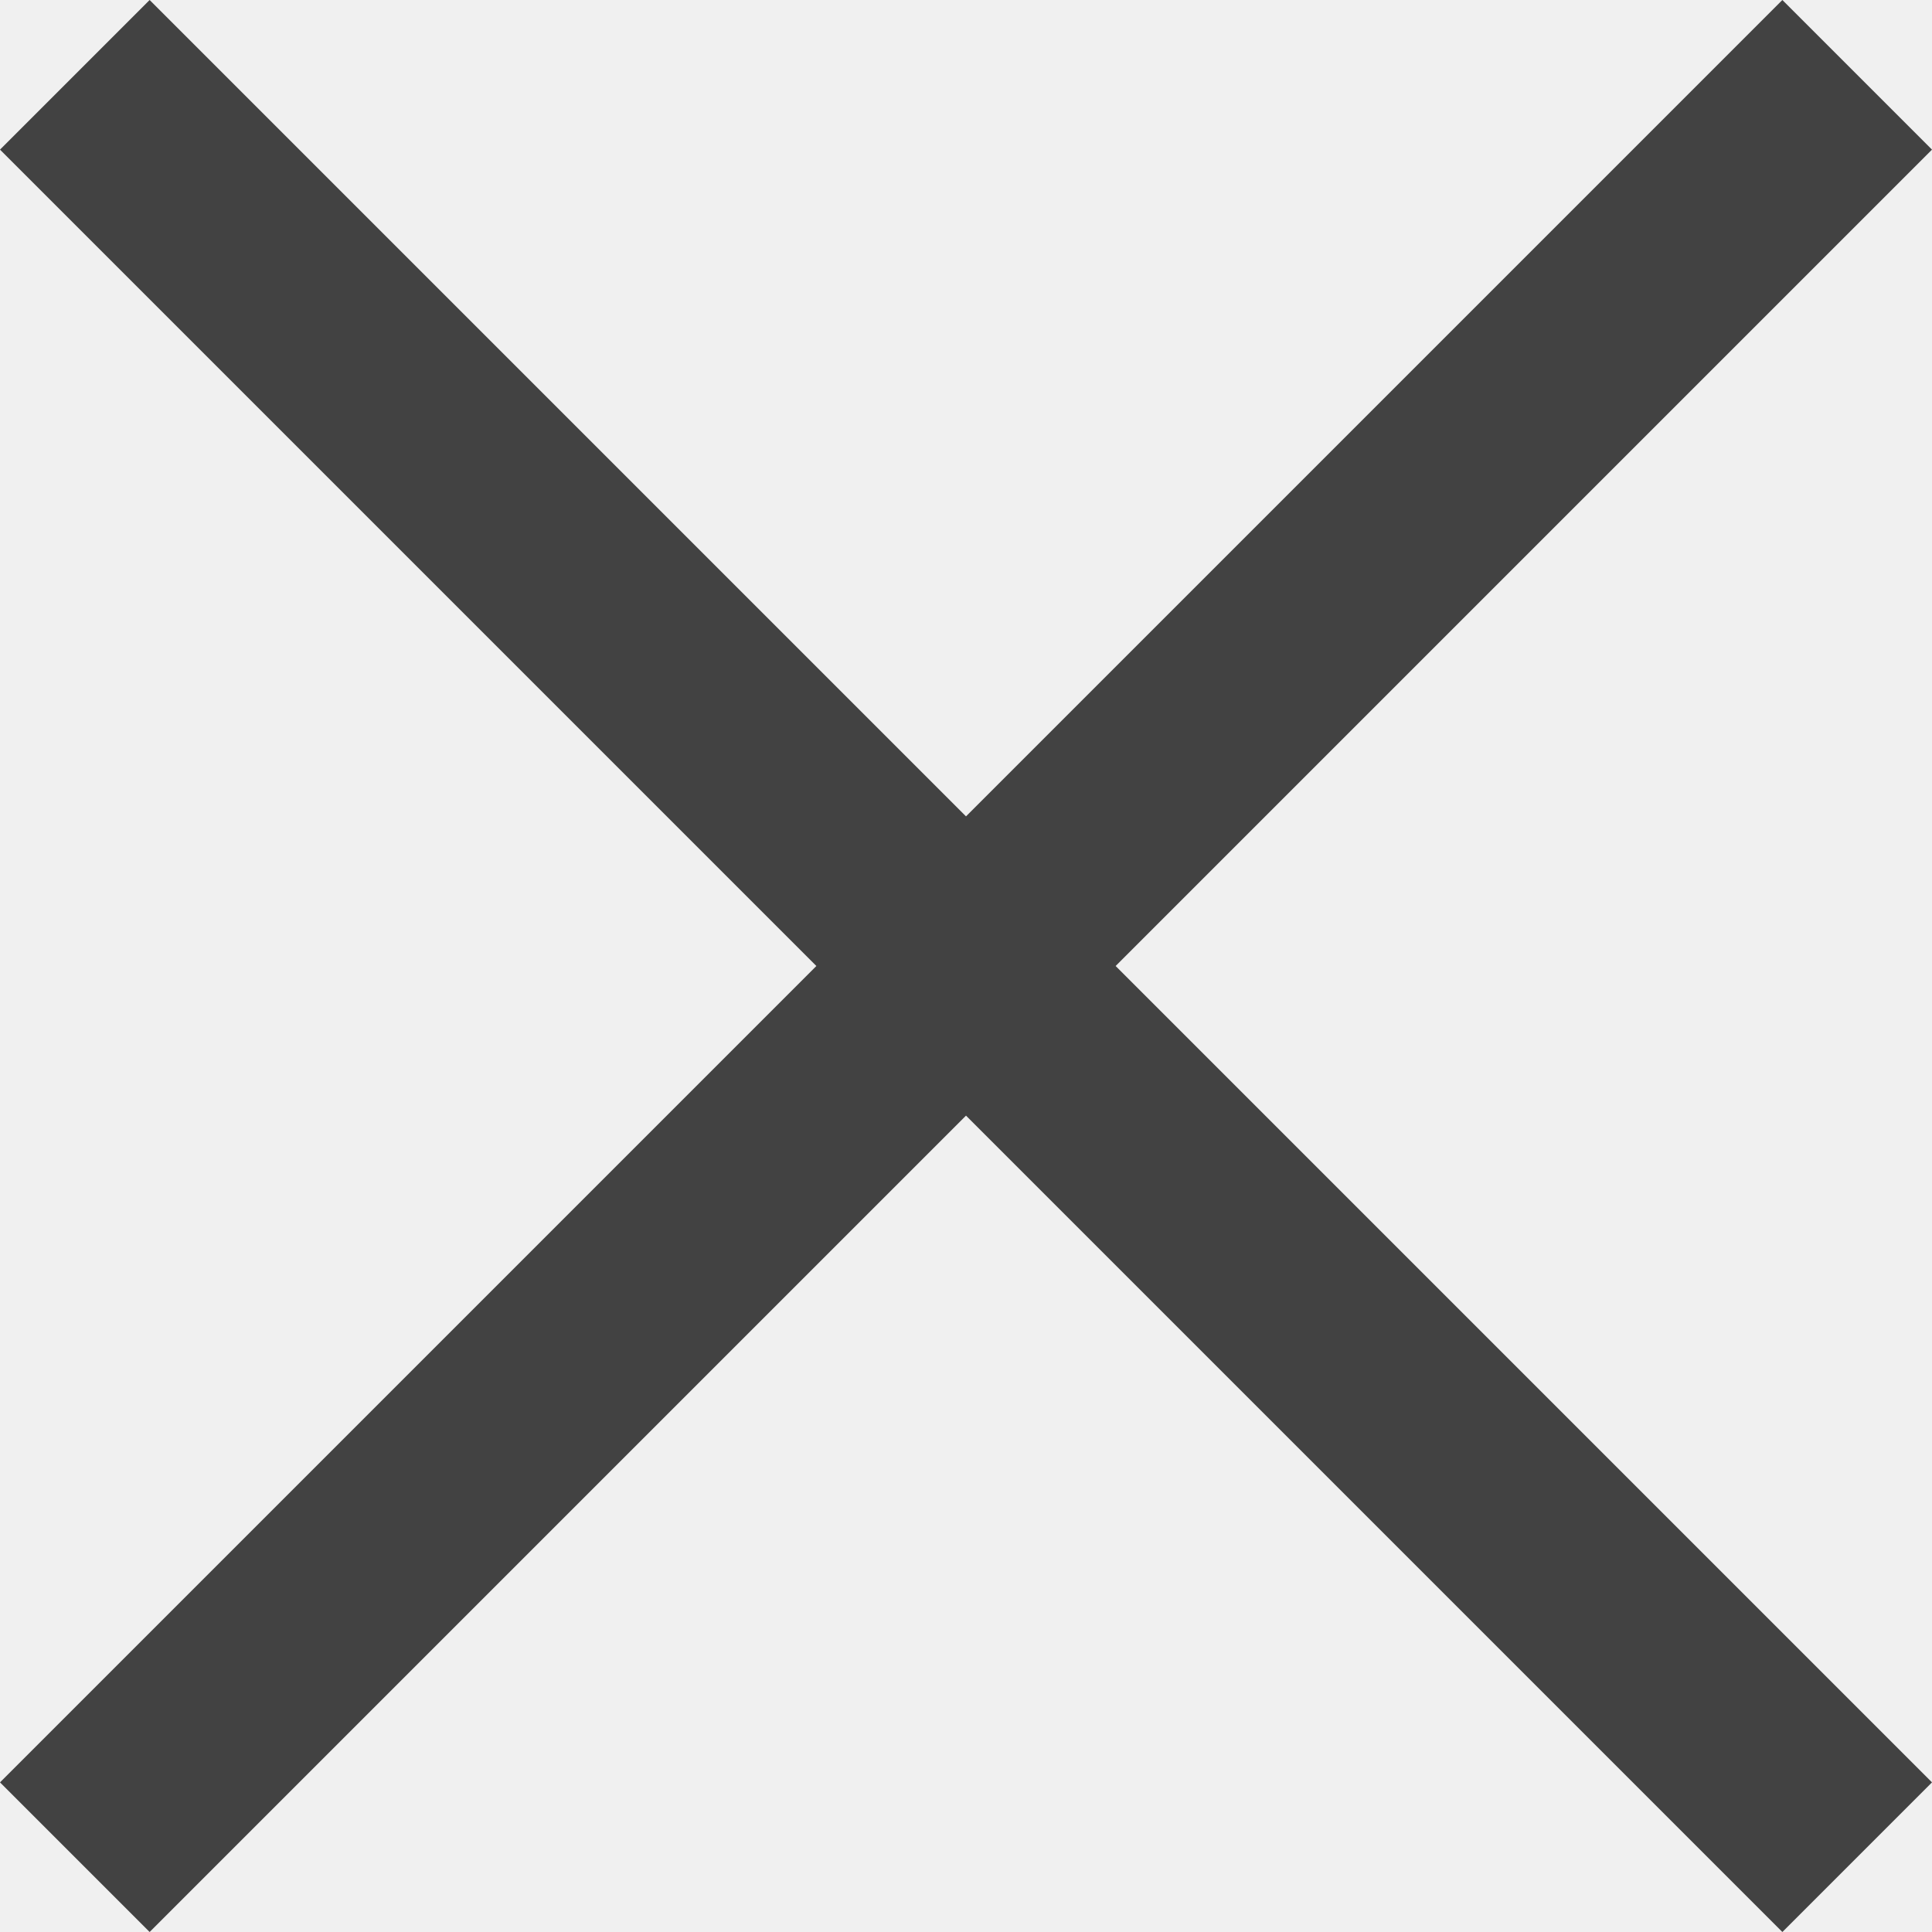
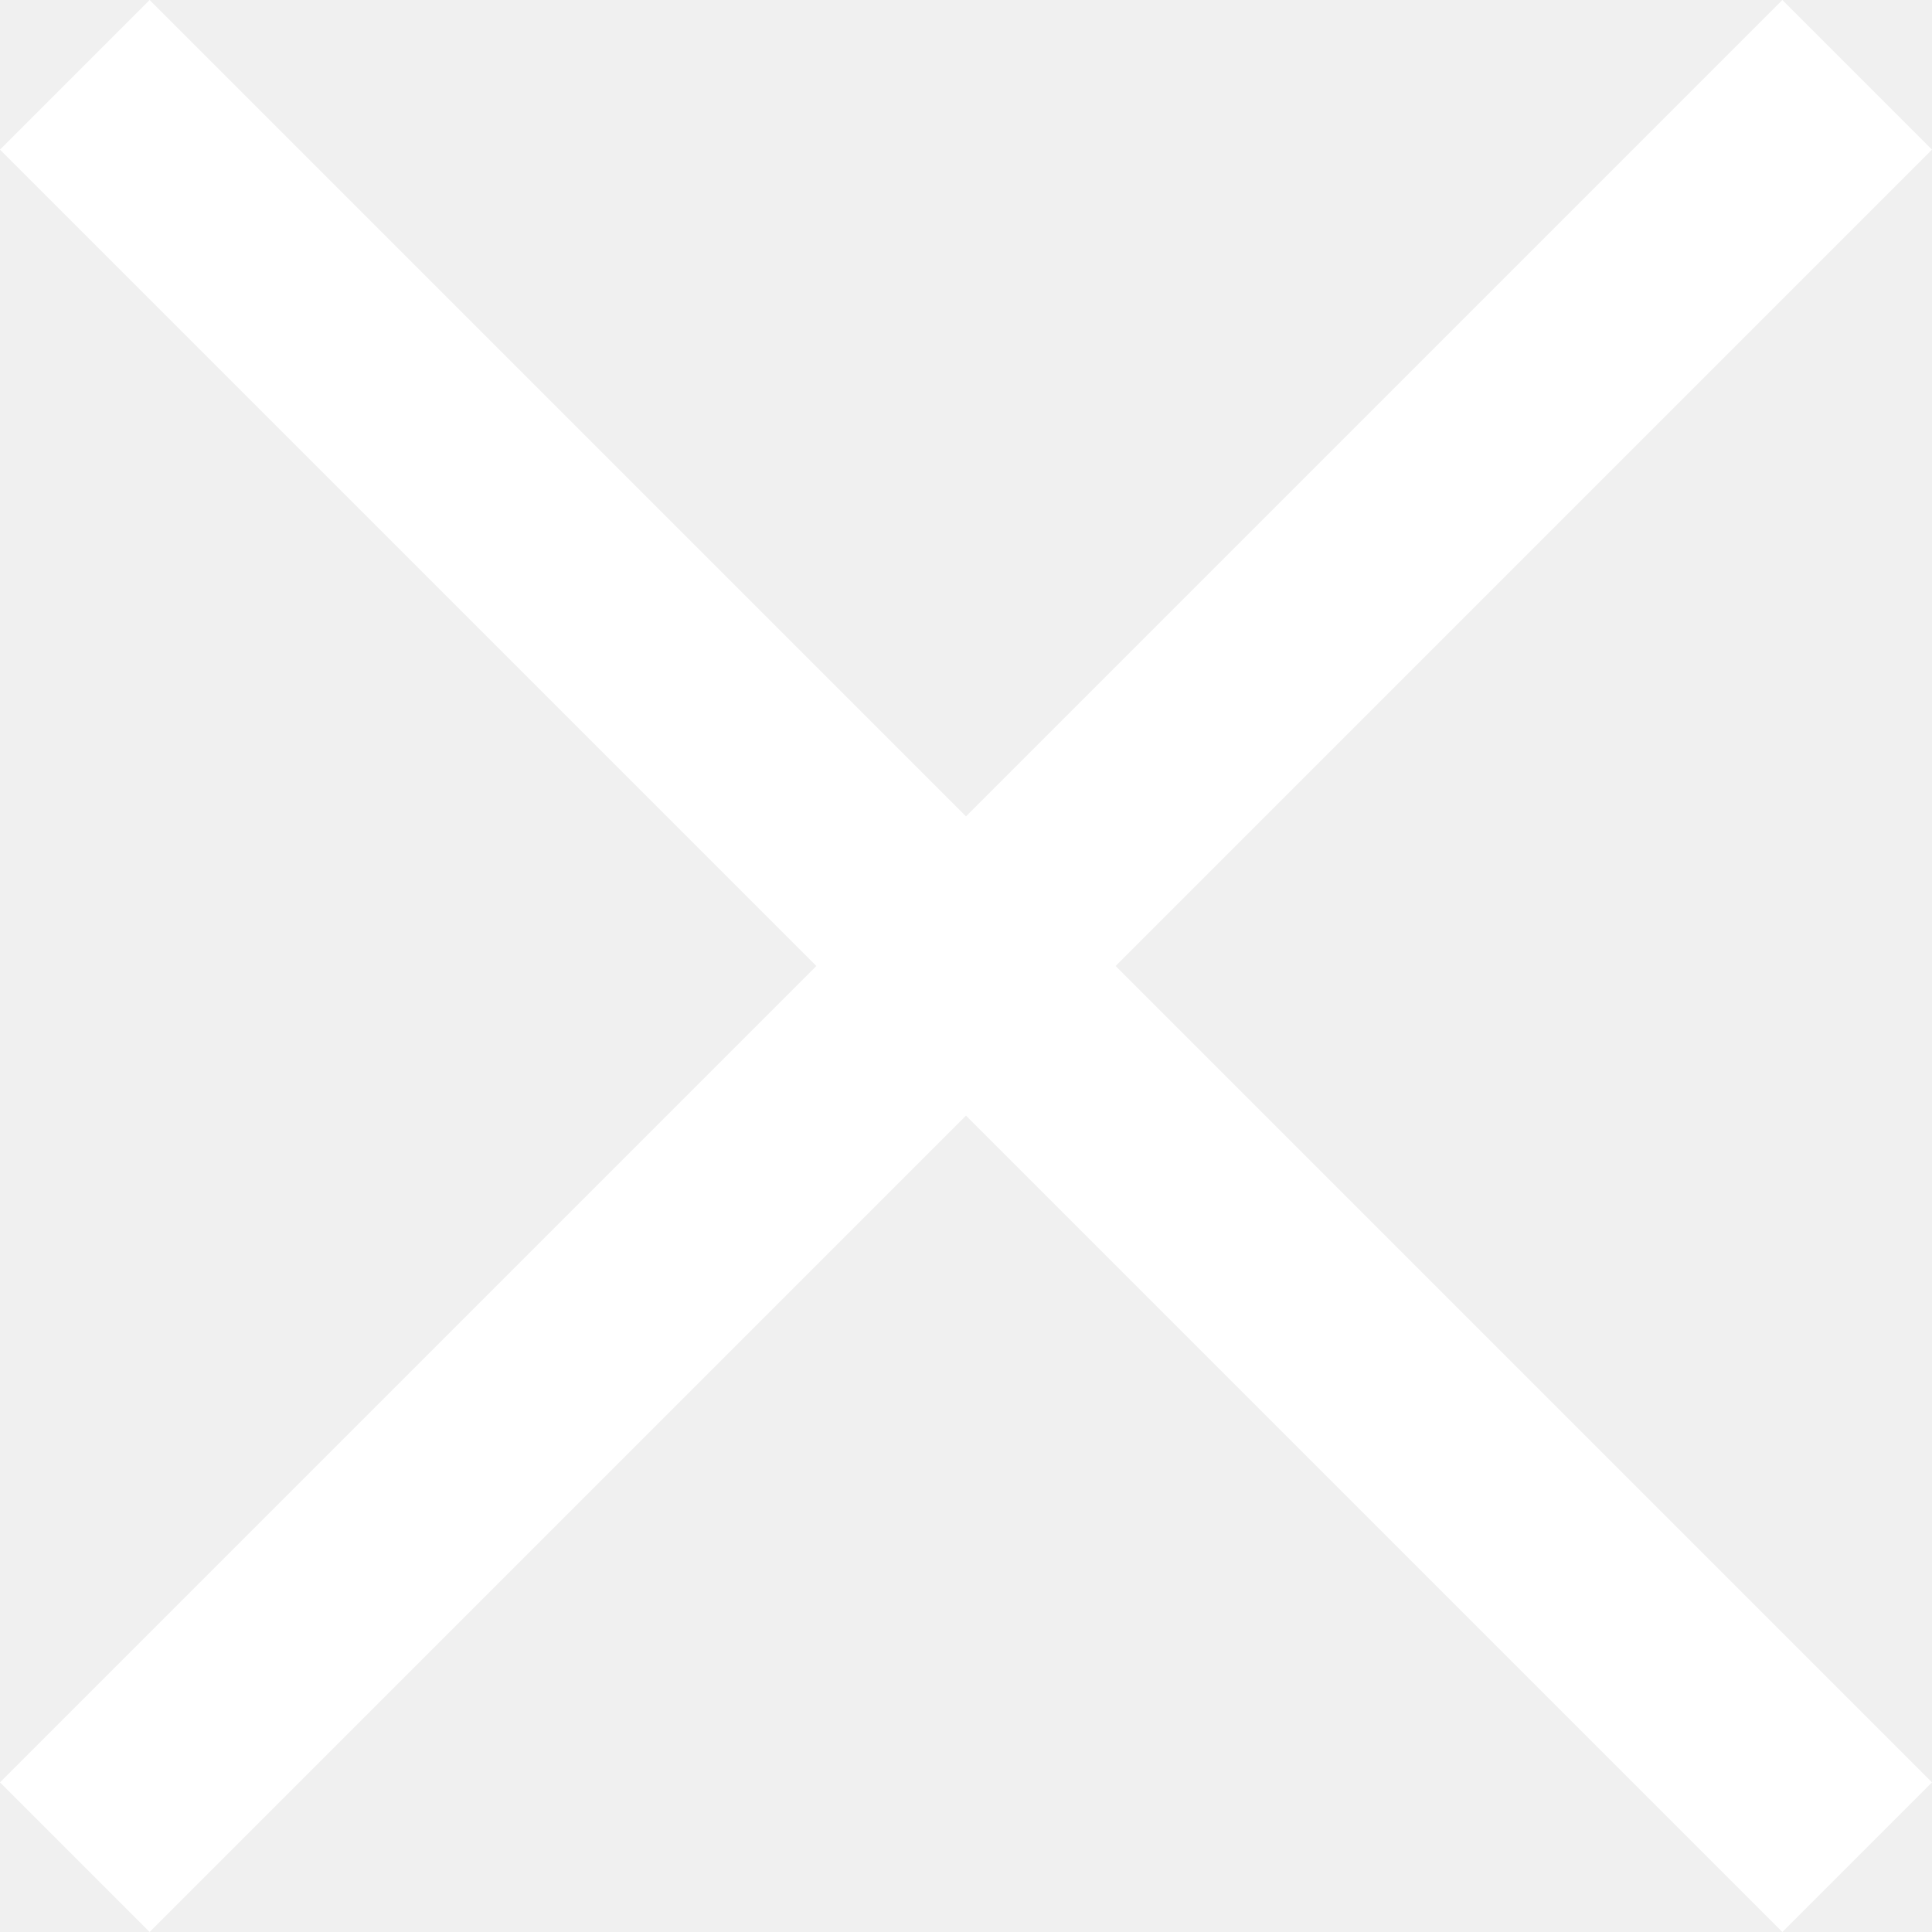
<svg xmlns="http://www.w3.org/2000/svg" width="18" height="18" viewBox="0 0 18 18" fill="none">
-   <path fill-rule="evenodd" clip-rule="evenodd" d="M7.606 9L0 1.394L1.394 0L9 7.606L16.606 0L18 1.394L10.394 9L18 16.606L16.606 18L9 10.394L1.394 18L0 16.606L7.606 9Z" fill="#424242" />
+   <path fill-rule="evenodd" clip-rule="evenodd" d="M7.606 9L0 1.394L1.394 0L9 7.606L16.606 0L18 1.394L10.394 9L18 16.606L16.606 18L9 10.394L1.394 18L0 16.606L7.606 9Z" fill="white" />
</svg>
